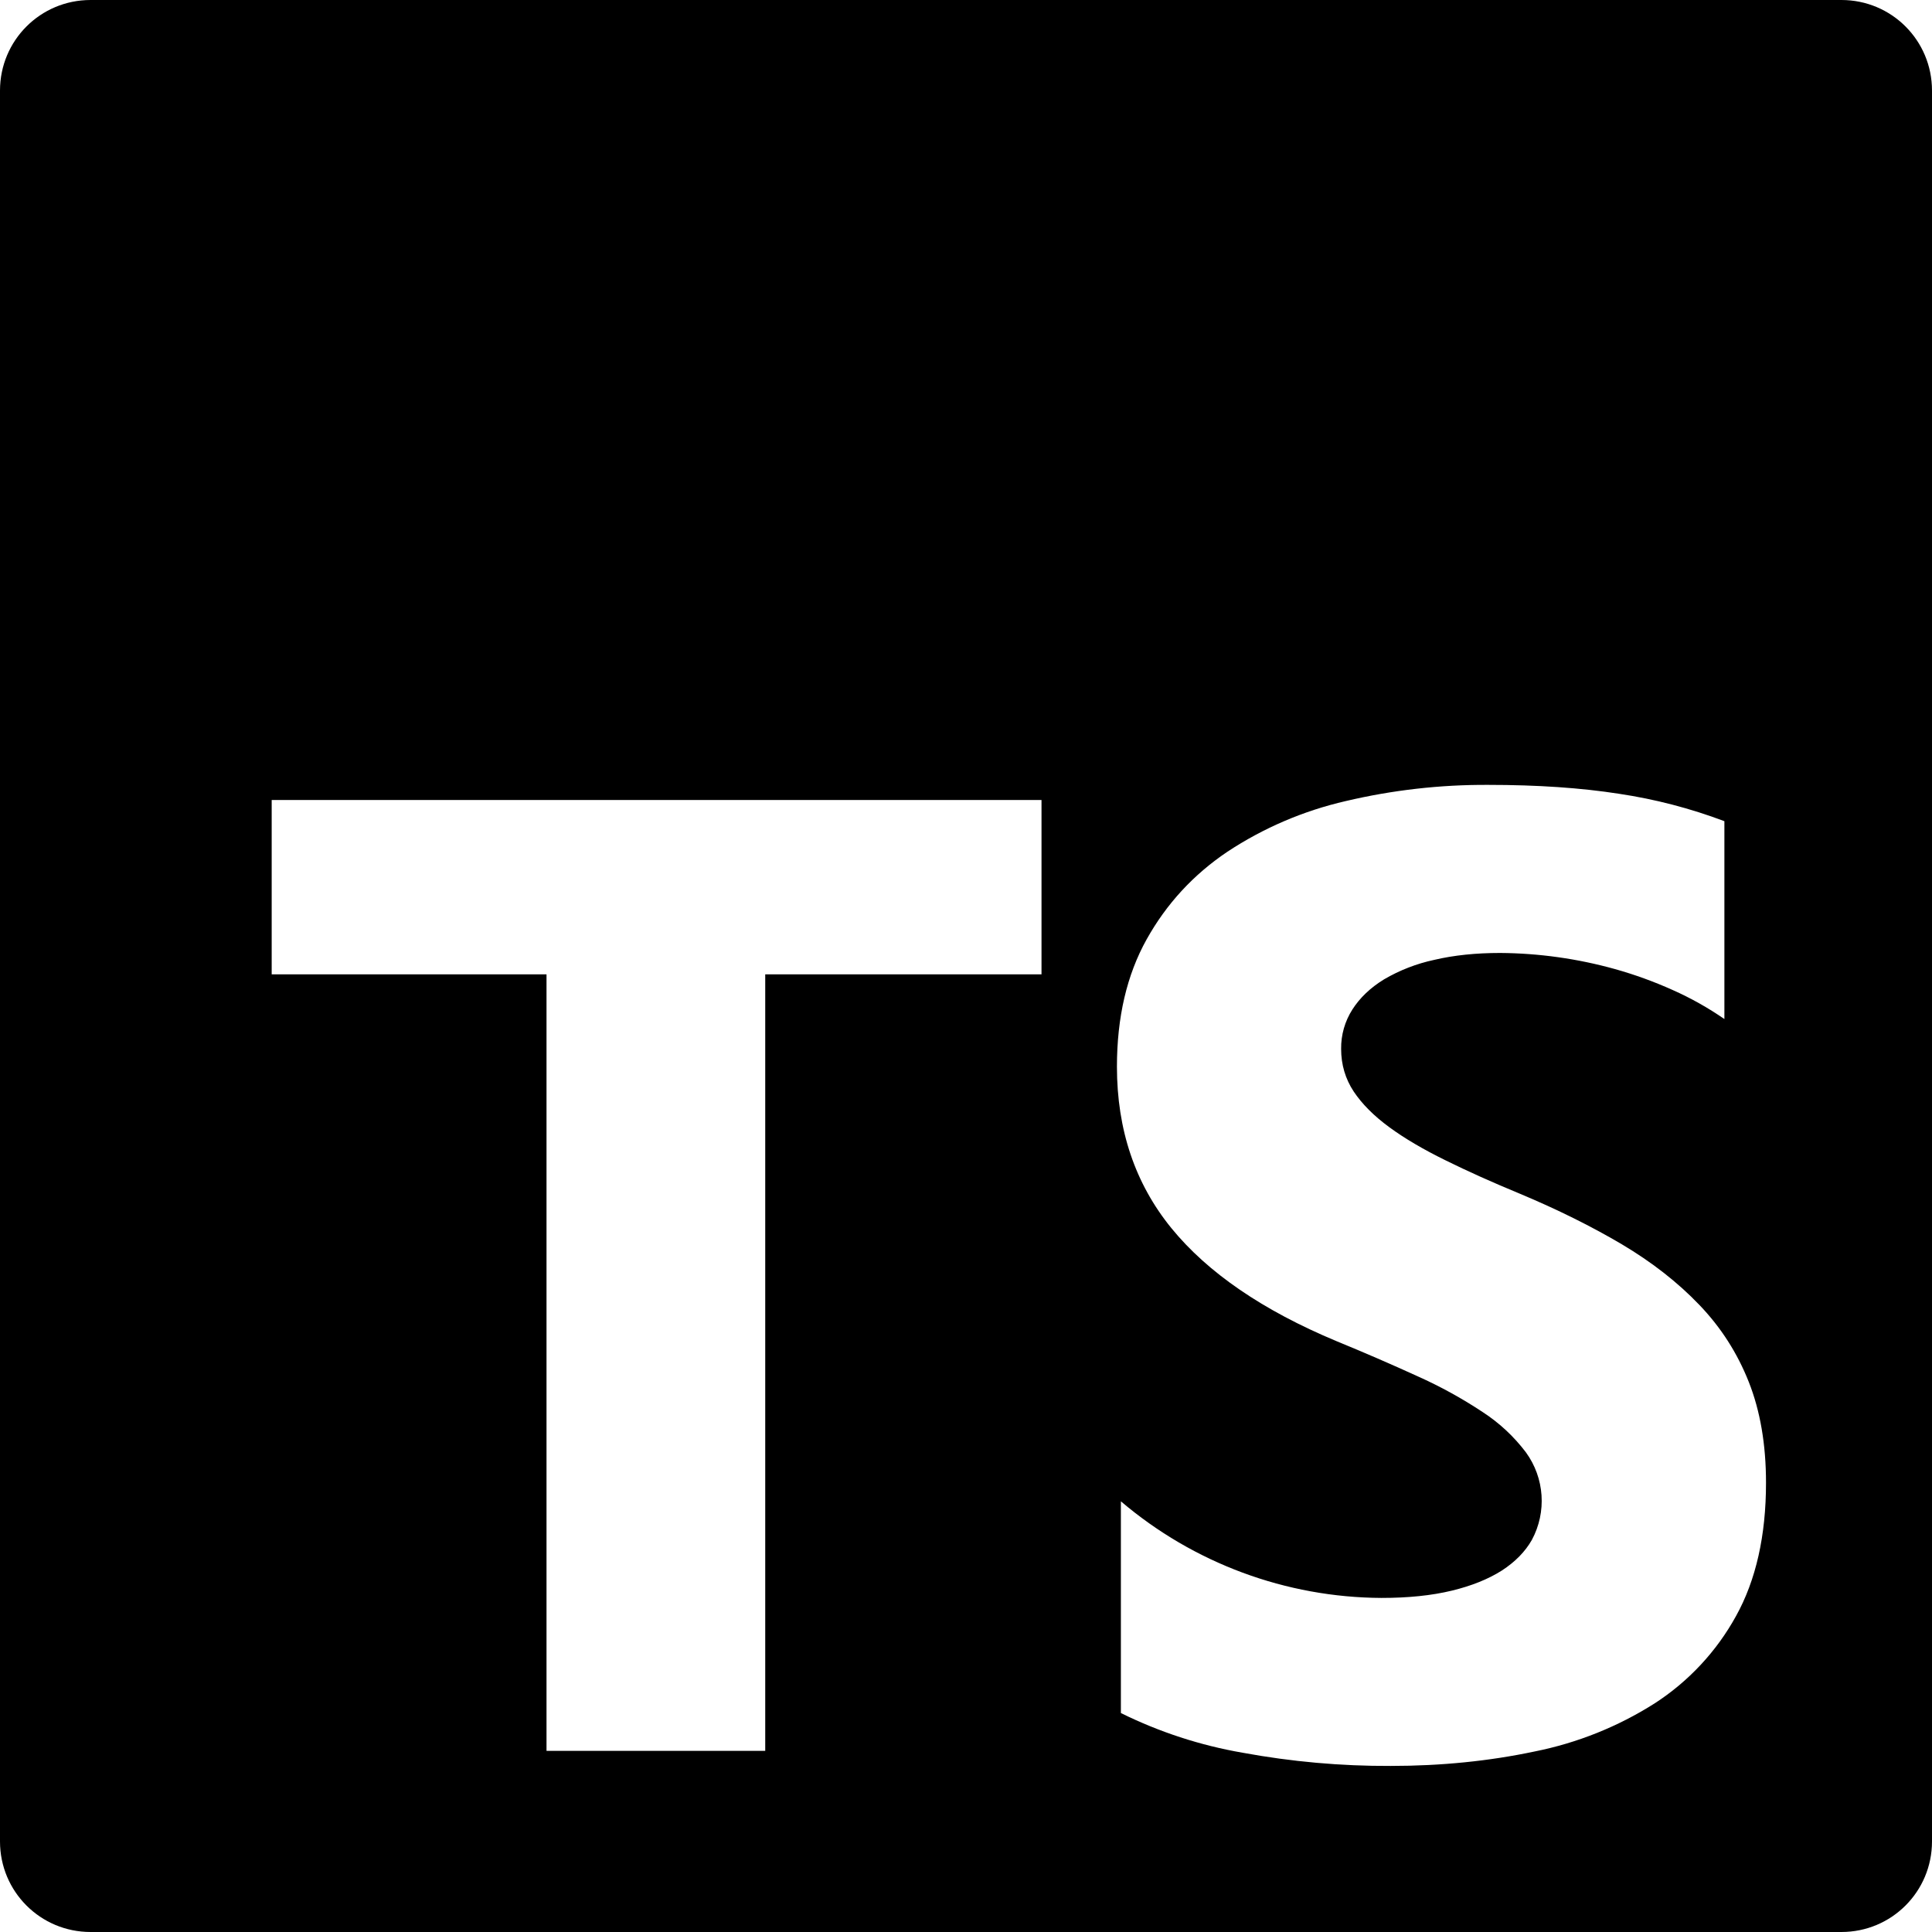
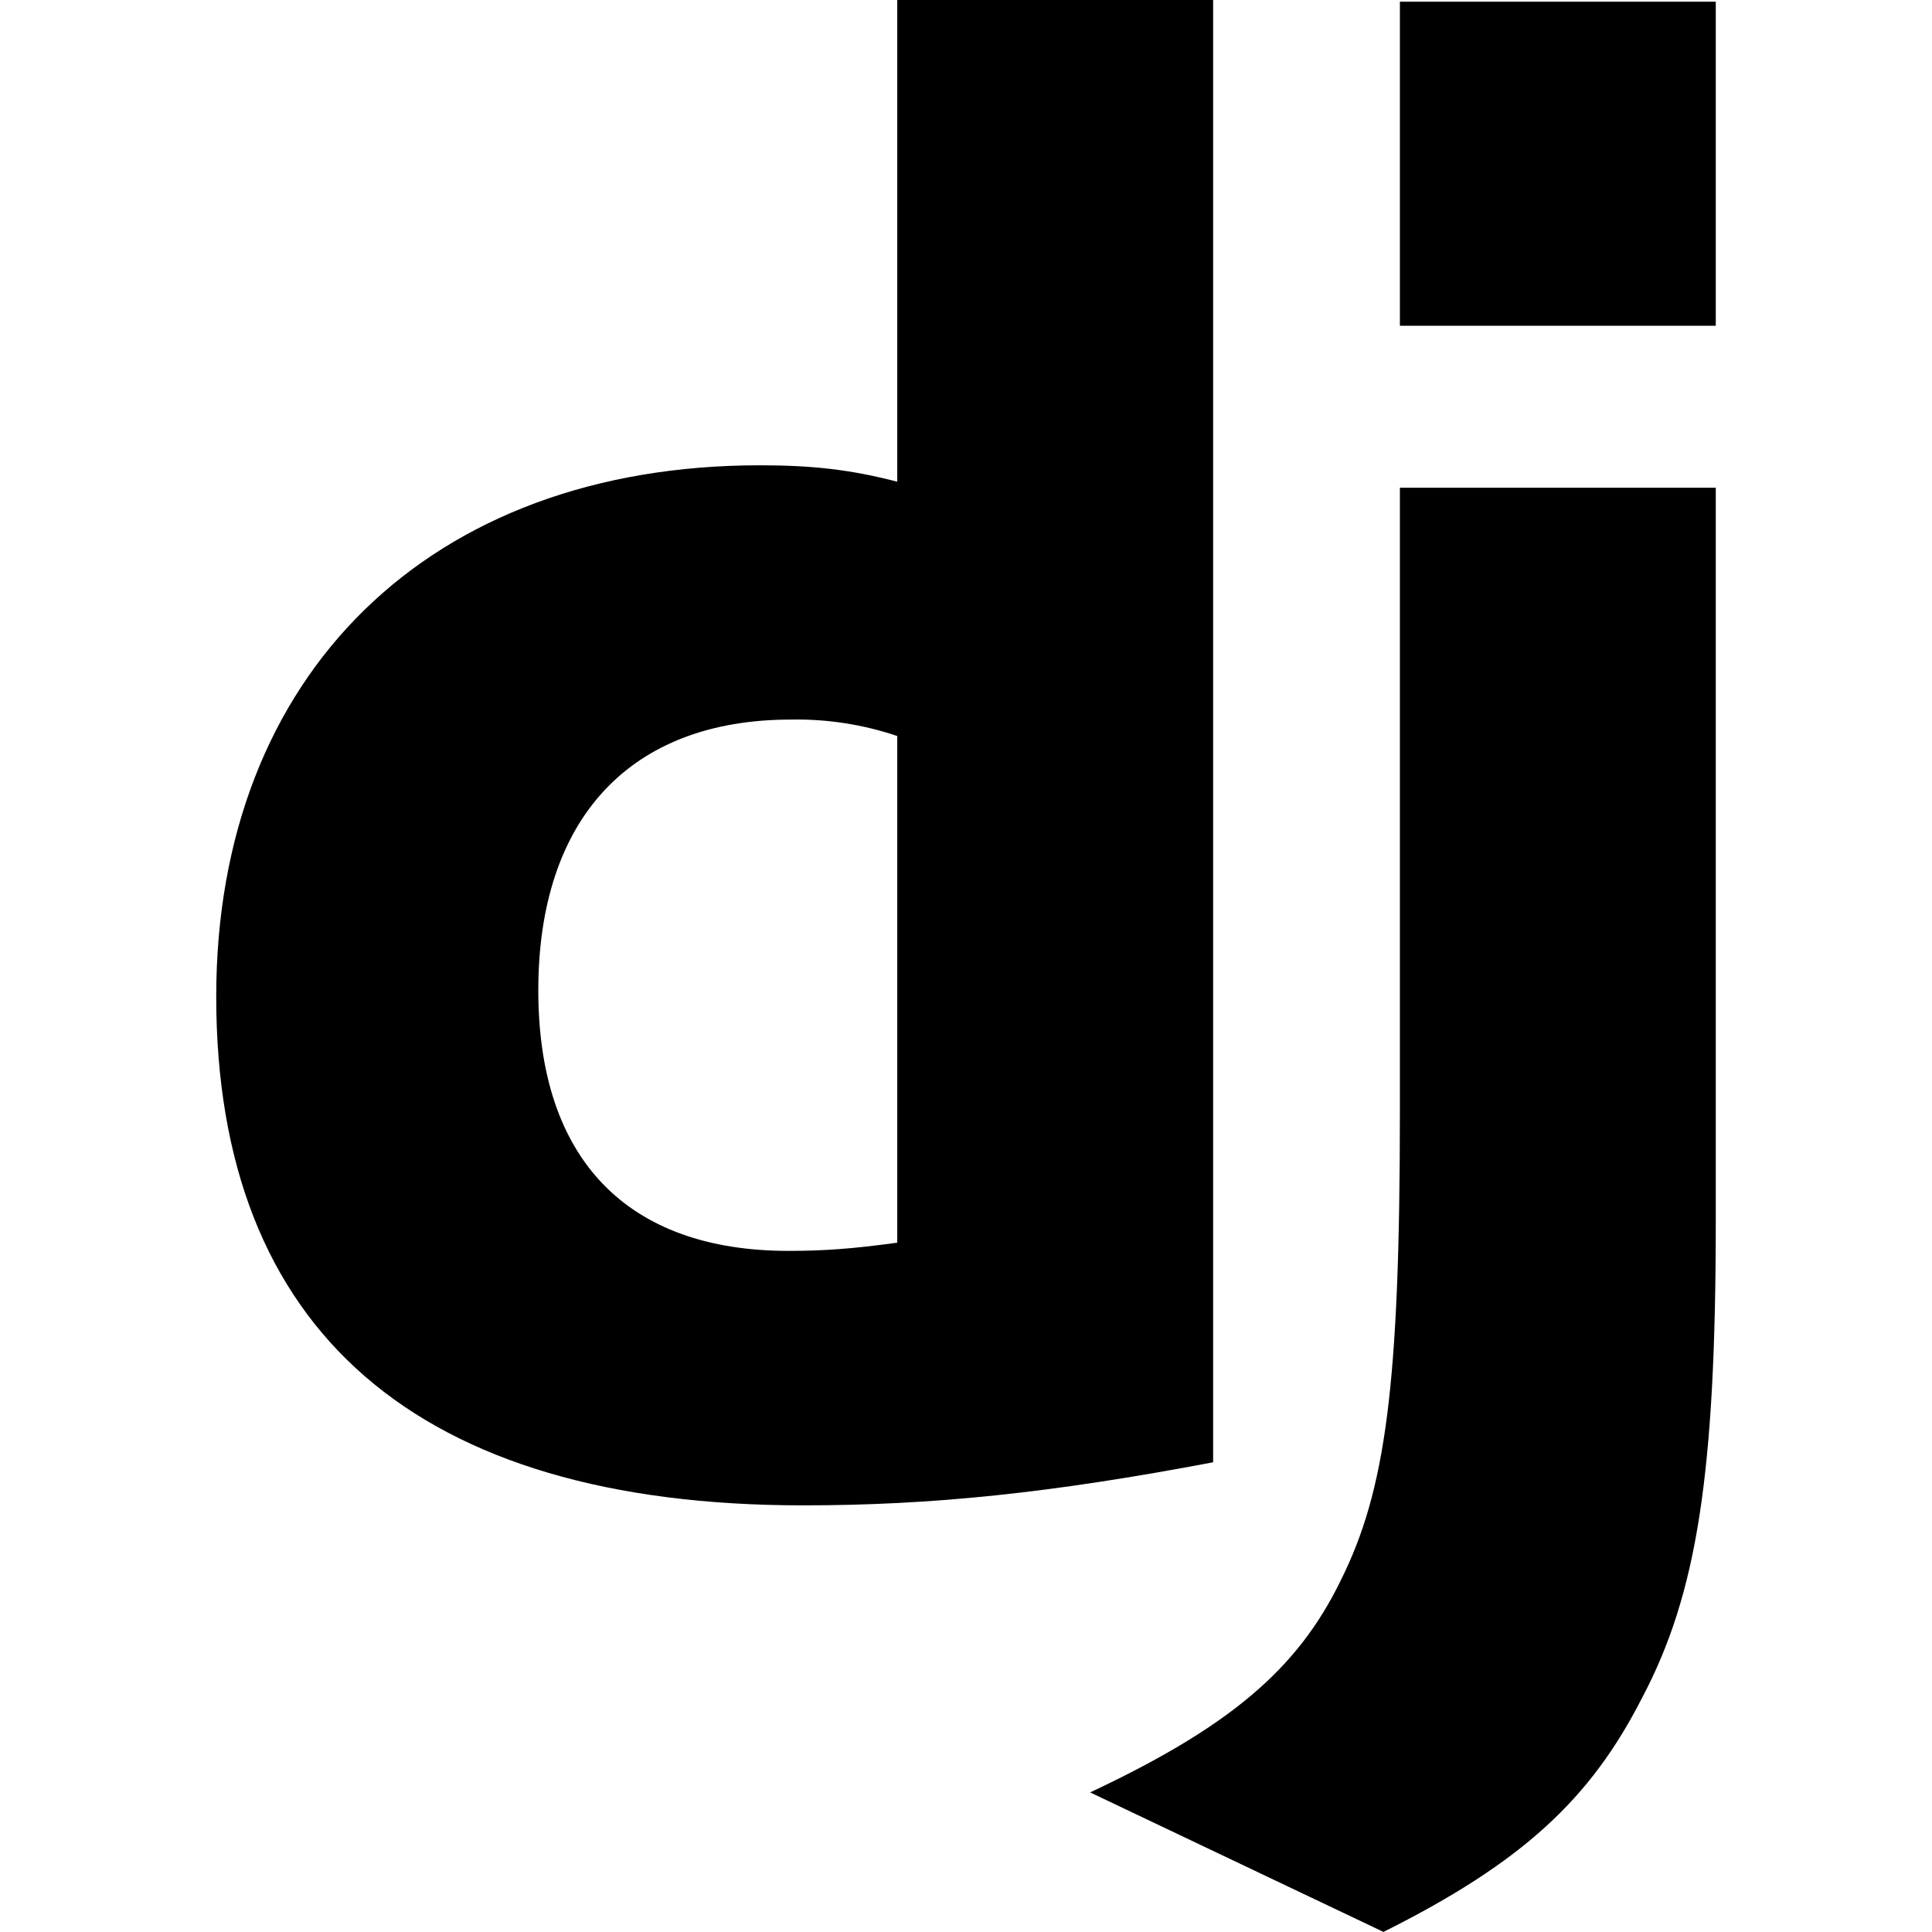
- <svg xmlns="http://www.w3.org/2000/svg" width="undefined" height="undefined" viewBox="0 0 24 24">
-   <path fill="currentColor" d="M1.125 0C.502 0 0 .502 0 1.125v21.75C0 23.498.502 24 1.125 24h21.75c.623 0 1.125-.502 1.125-1.125V1.125C24 .502 23.498 0 22.875 0zm17.363 9.75c.612 0 1.154.037 1.627.111a6.38 6.38 0 0 1 1.306.34v2.458a3.95 3.95 0 0 0-.643-.361a5.093 5.093 0 0 0-.717-.26a5.453 5.453 0 0 0-1.426-.2c-.3 0-.573.028-.819.086a2.1 2.1 0 0 0-.623.242c-.17.104-.3.229-.393.374a.888.888 0 0 0-.14.49c0 .196.053.373.156.529c.104.156.252.304.443.444s.423.276.696.41c.273.135.582.274.926.416c.47.197.892.407 1.266.628c.374.222.695.473.963.753c.268.279.472.598.614.957c.142.359.214.776.214 1.253c0 .657-.125 1.21-.373 1.656a3.033 3.033 0 0 1-1.012 1.085a4.38 4.38 0 0 1-1.487.596c-.566.12-1.163.18-1.79.18a9.916 9.916 0 0 1-1.84-.164a5.544 5.544 0 0 1-1.512-.493v-2.63a5.033 5.033 0 0 0 3.237 1.2c.333 0 .624-.03.872-.09c.249-.06.456-.144.623-.25c.166-.108.29-.234.373-.38a1.023 1.023 0 0 0-.074-1.089a2.12 2.12 0 0 0-.537-.5a5.597 5.597 0 0 0-.807-.444a27.72 27.72 0 0 0-1.007-.436c-.918-.383-1.602-.852-2.053-1.405c-.45-.553-.676-1.222-.676-2.005c0-.614.123-1.141.369-1.582c.246-.441.58-.804 1.004-1.089a4.494 4.494 0 0 1 1.47-.629a7.536 7.536 0 0 1 1.77-.201zm-15.113.188h9.563v2.166H9.506v9.646H6.789v-9.646H3.375z" />
+ <svg xmlns="http://www.w3.org/2000/svg" fill="#000000" width="800px" height="800px" viewBox="0 0 24 24" role="img">
+   <path d="M11.146 0h3.924v18.165c-2.013.382-3.491.535-5.096.535-4.791 0-7.288-2.166-7.288-6.32 0-4.001 2.65-6.6 6.753-6.6.637 0 1.121.051 1.707.204V0zm0 9.143a3.894 3.894 0 0 0-1.325-.204c-1.988 0-3.134 1.223-3.134 3.364 0 2.09 1.096 3.236 3.109 3.236.433 0 .79-.025 1.35-.102V9.142zM21.314 6.06v9.097c0 3.134-.229 4.638-.917 5.937-.637 1.249-1.478 2.039-3.211 2.905l-3.644-1.733c1.733-.815 2.574-1.529 3.109-2.625.561-1.121.739-2.421.739-5.835V6.059h3.924zM17.39.021h3.924v4.026H17.39V.021z" />
</svg>
